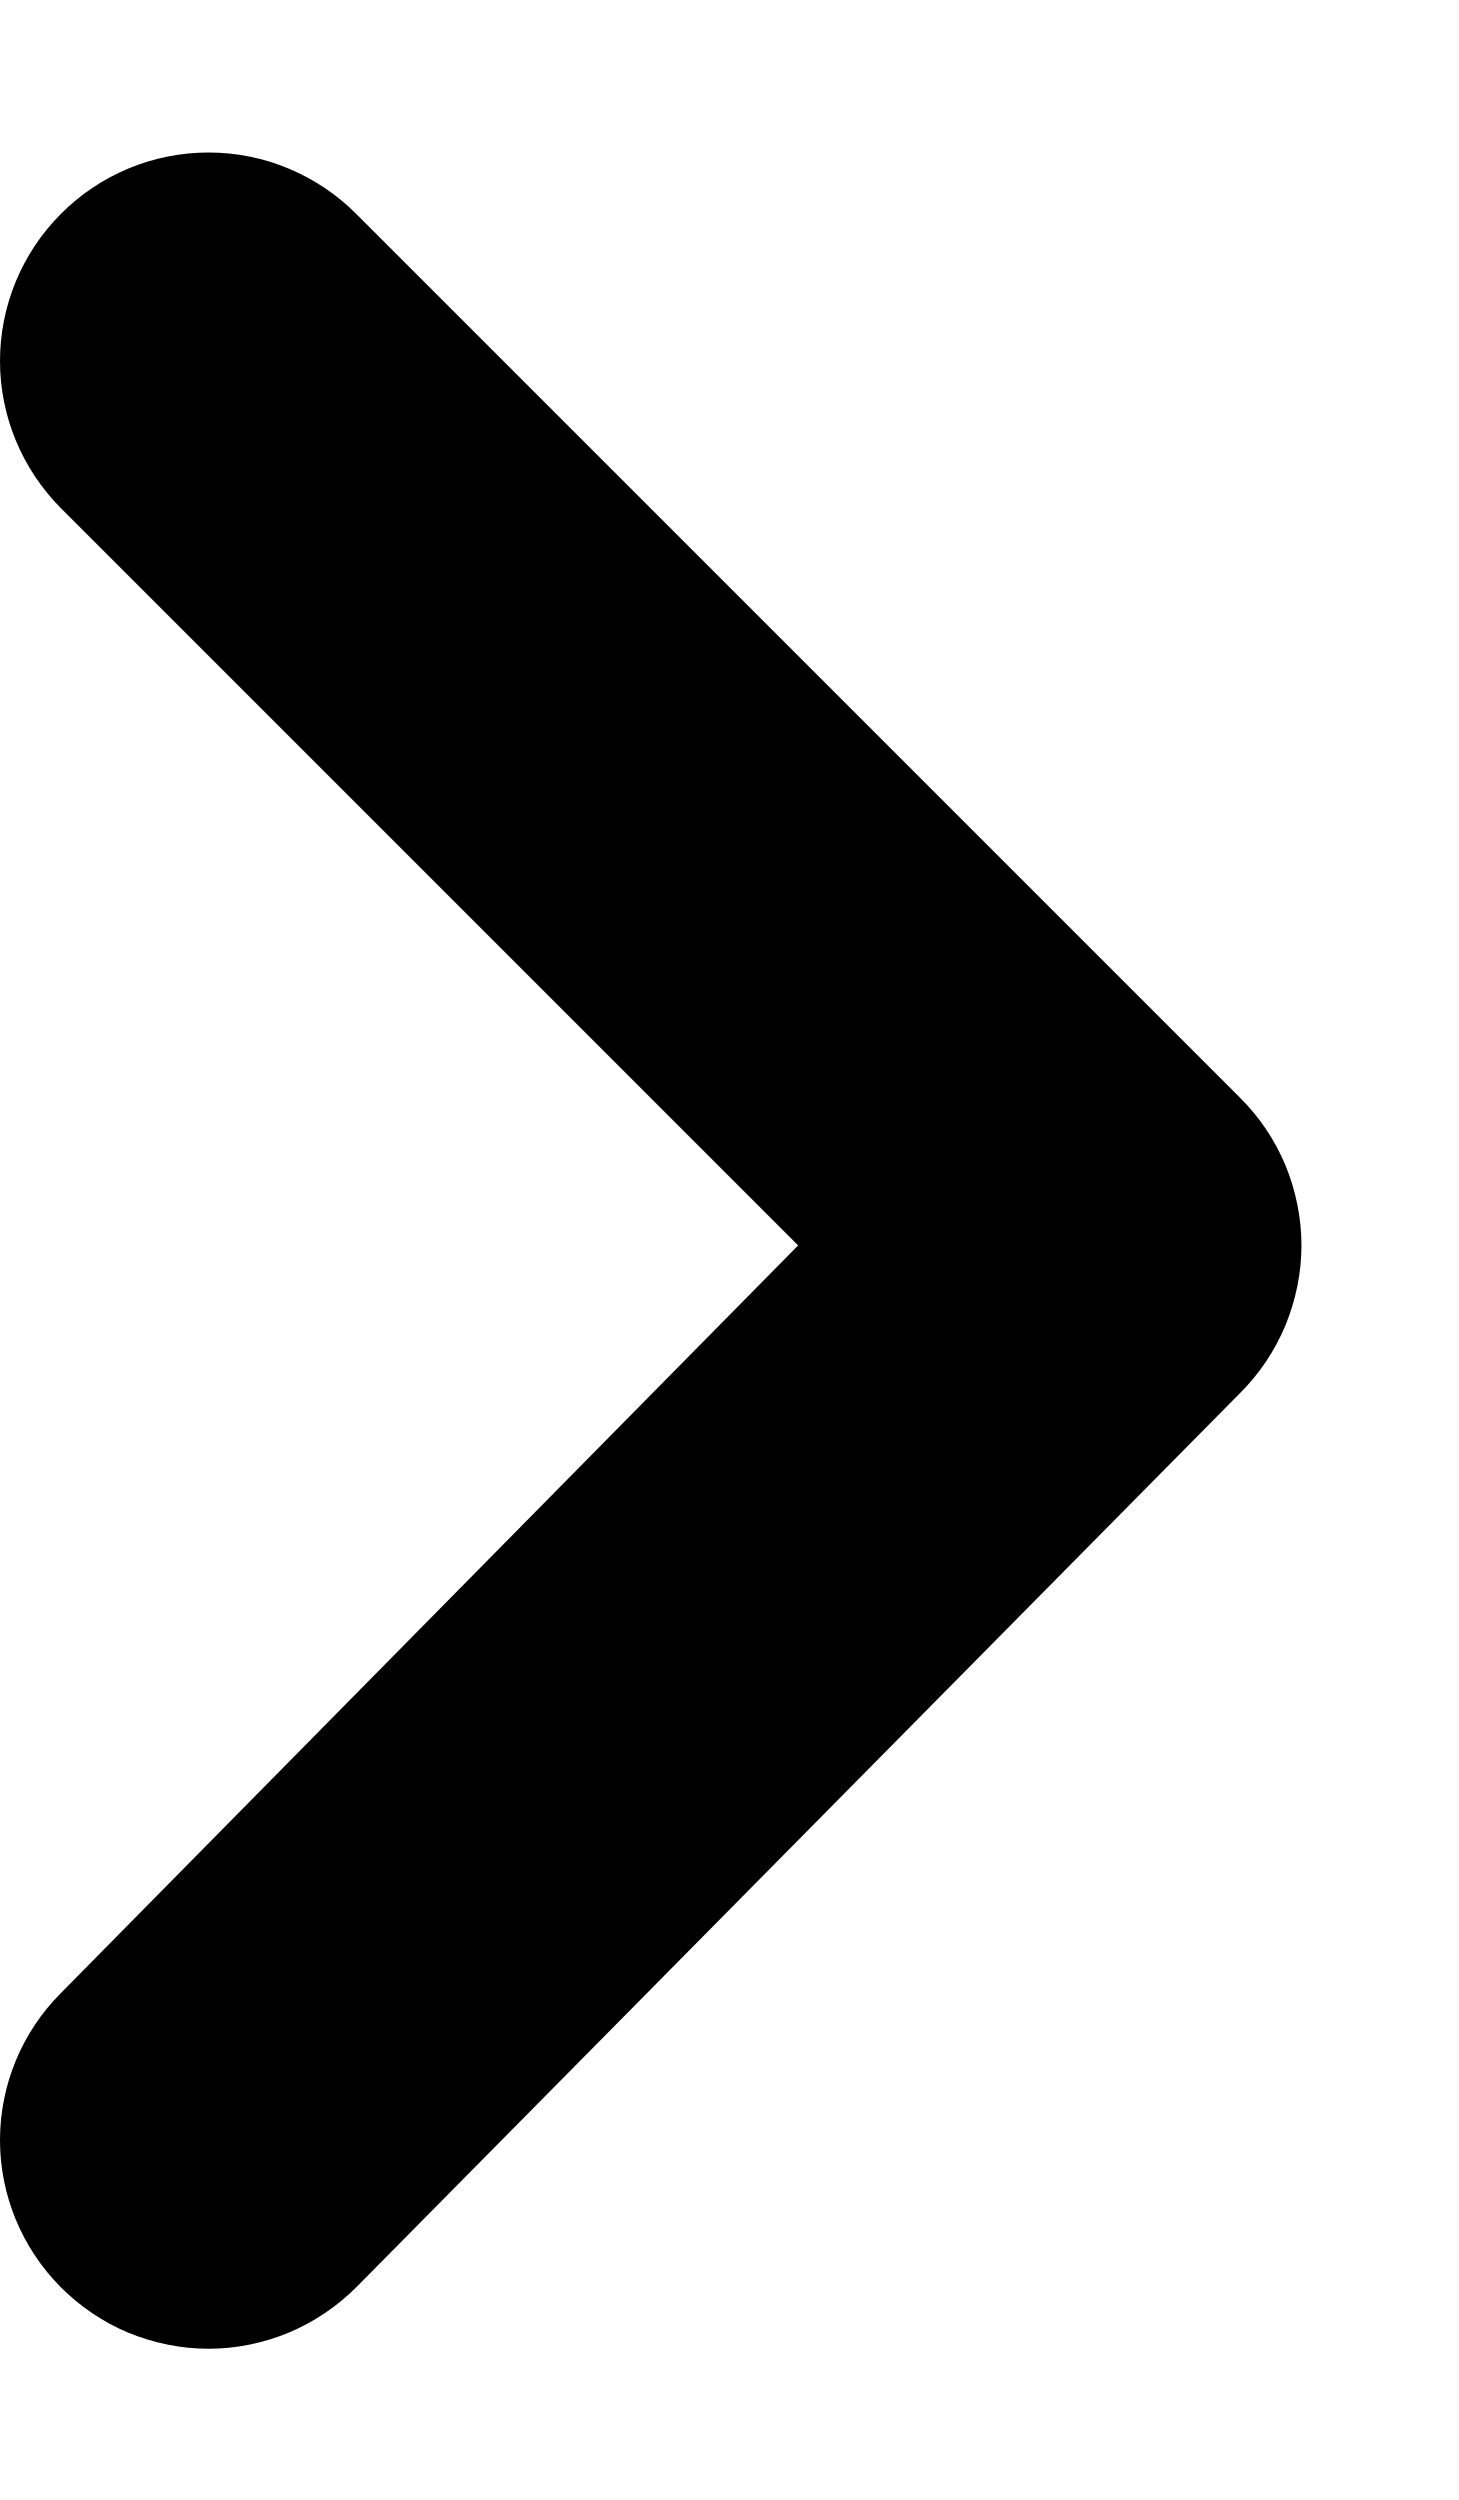
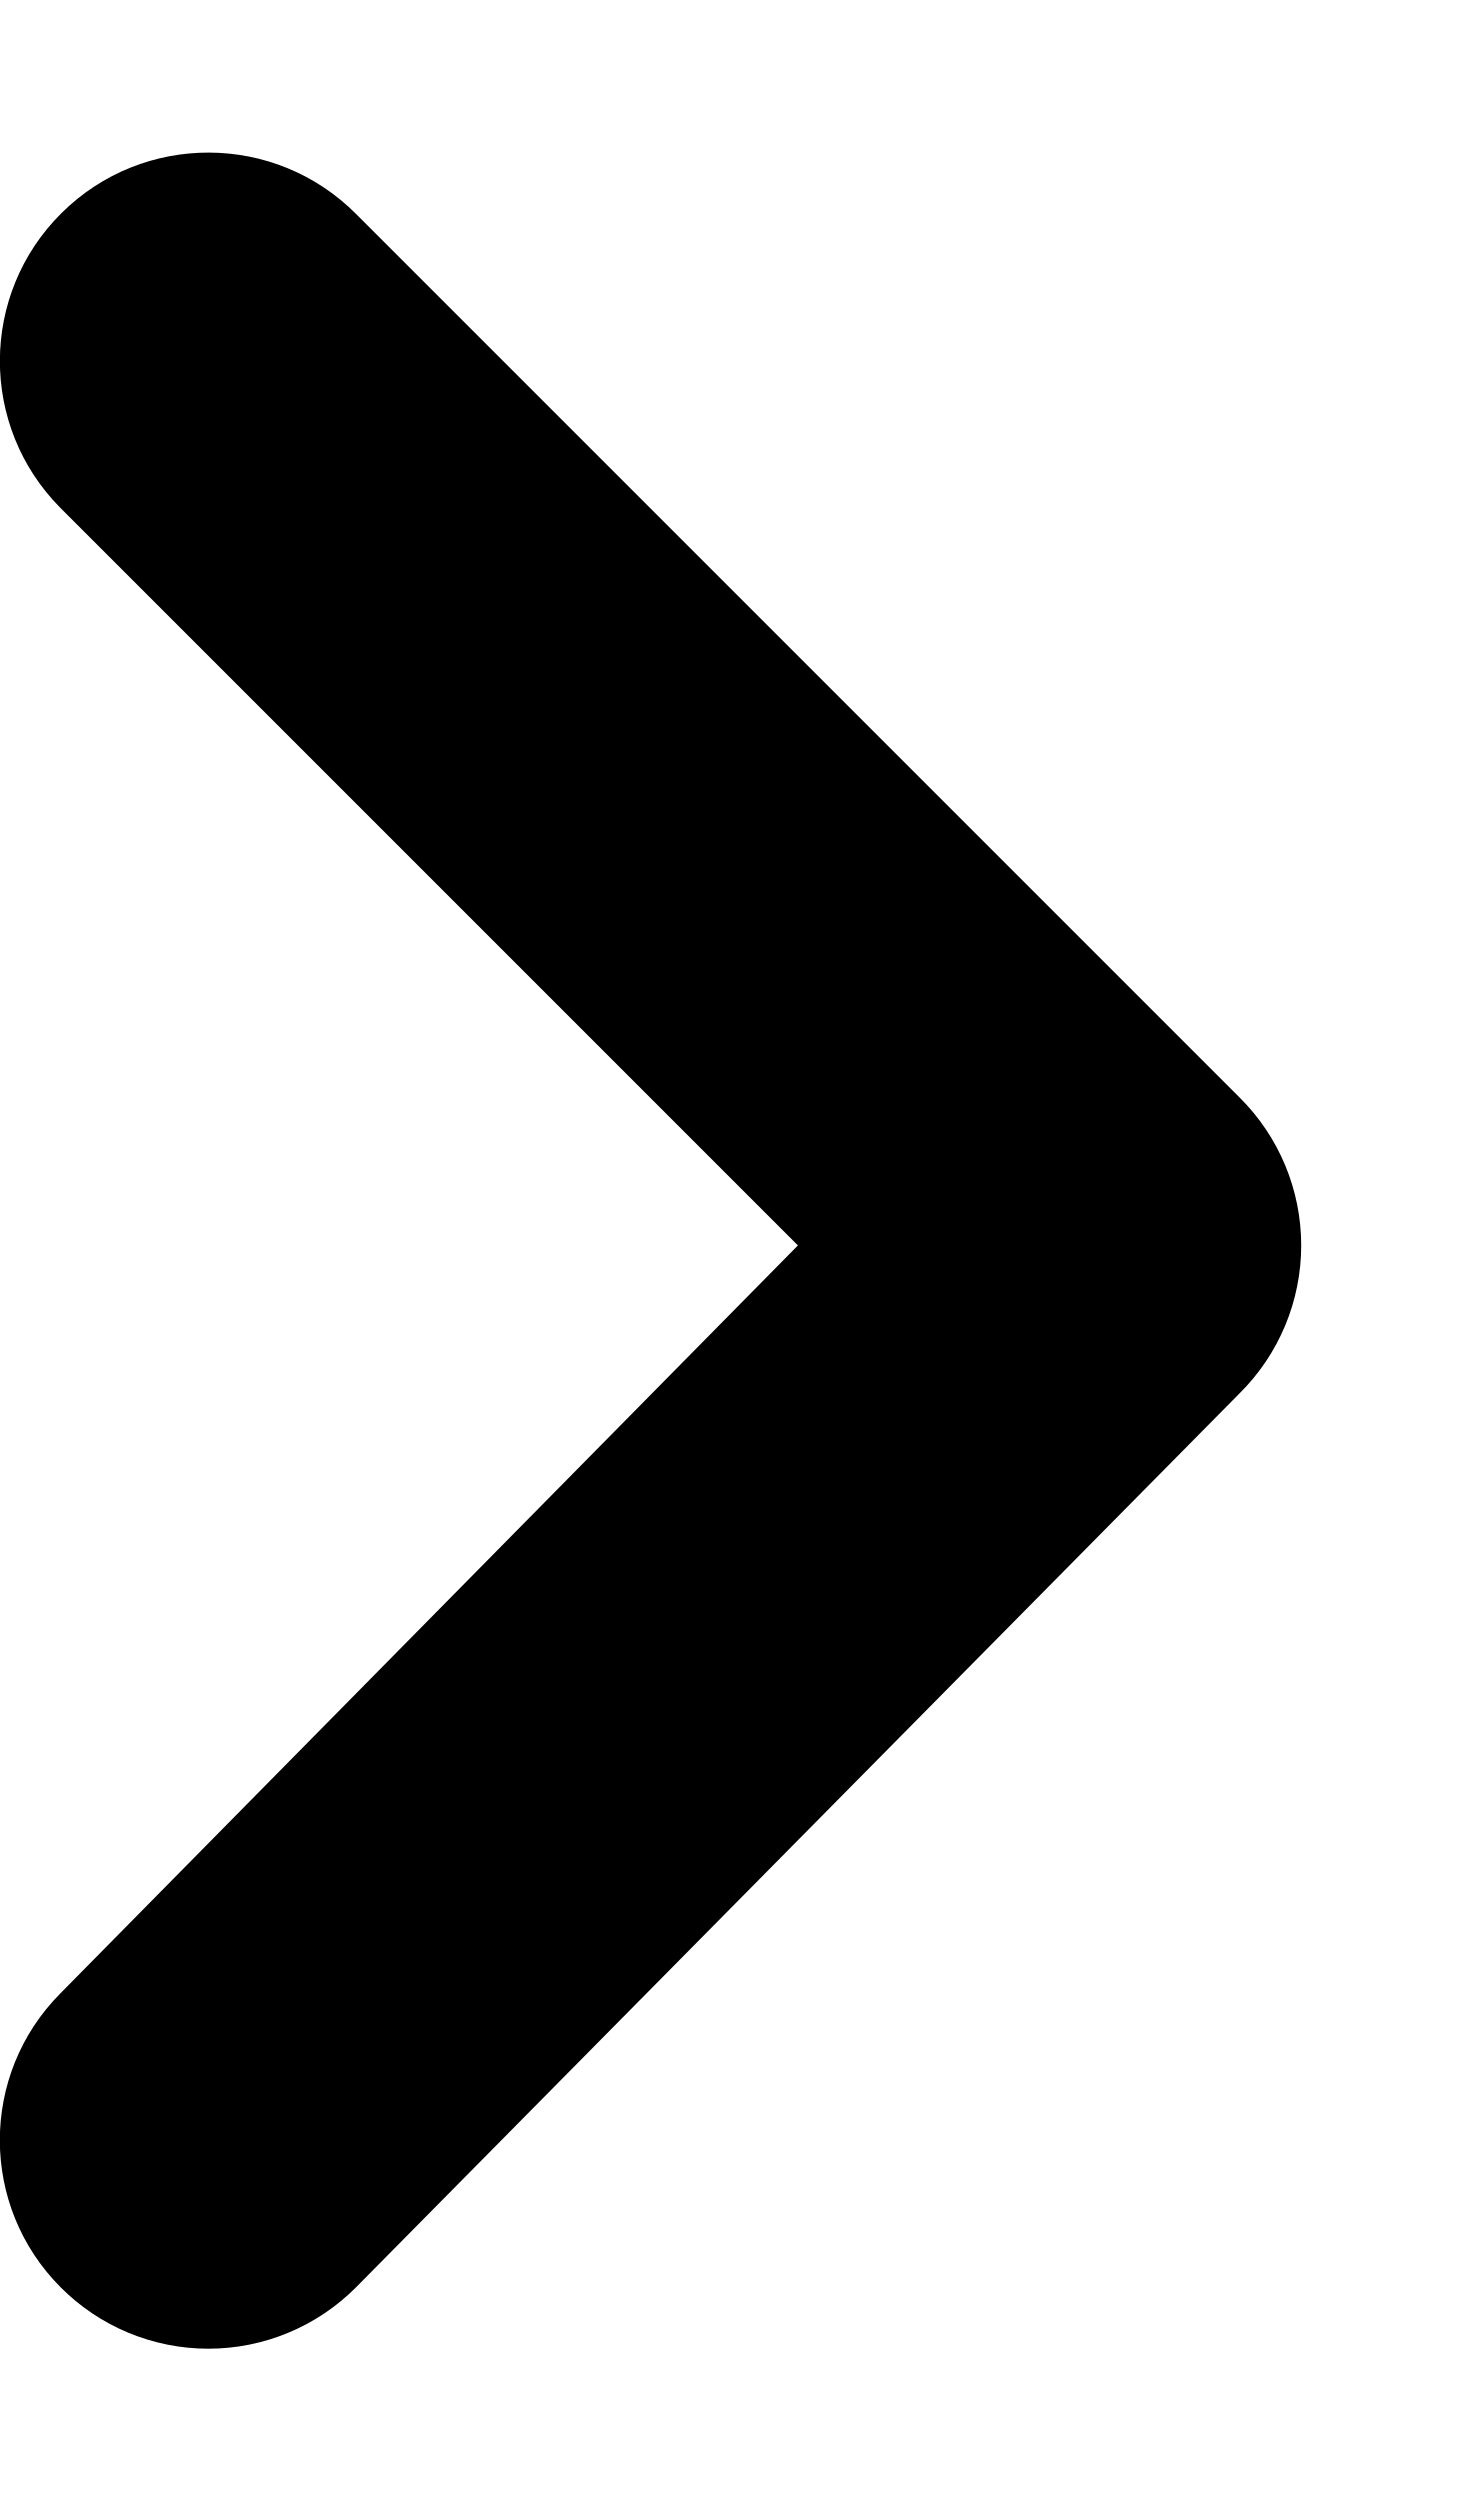
<svg xmlns="http://www.w3.org/2000/svg" viewBox="0 0 7 12">
-   <path d="M0.291 10.978C0.105 10.79 -4.28589e-07 10.537 -4.17042e-07 10.273C-4.05494e-07 10.008 0.105 9.755 0.291 9.568L3.831 5.978L0.291 2.438C0.105 2.25 -5.52942e-08 1.997 -4.37463e-08 1.733C-3.21984e-08 1.468 0.105 1.215 0.291 1.028C0.384 0.934 0.494 0.86 0.616 0.809C0.738 0.758 0.869 0.732 1.001 0.732C1.133 0.732 1.264 0.758 1.385 0.809C1.507 0.86 1.618 0.934 1.711 1.028L5.951 5.268C6.045 5.361 6.119 5.471 6.17 5.593C6.22 5.715 6.247 5.846 6.247 5.978C6.247 6.11 6.22 6.24 6.17 6.362C6.119 6.484 6.045 6.595 5.951 6.688L1.711 10.978C1.618 11.071 1.507 11.146 1.385 11.197C1.264 11.247 1.133 11.274 1.001 11.274C0.869 11.274 0.738 11.247 0.616 11.197C0.494 11.146 0.384 11.071 0.291 10.978Z" />
+   <path d="M.29 10.978a1 1 0 0 1 0-1.41l3.54-3.59-3.54-3.54a1 1 0 1 1 1.42-1.41l4.24 4.24a1 1 0 0 1 0 1.42l-4.24 4.29a1 1 0 0 1-1.42 0z" />
</svg>
